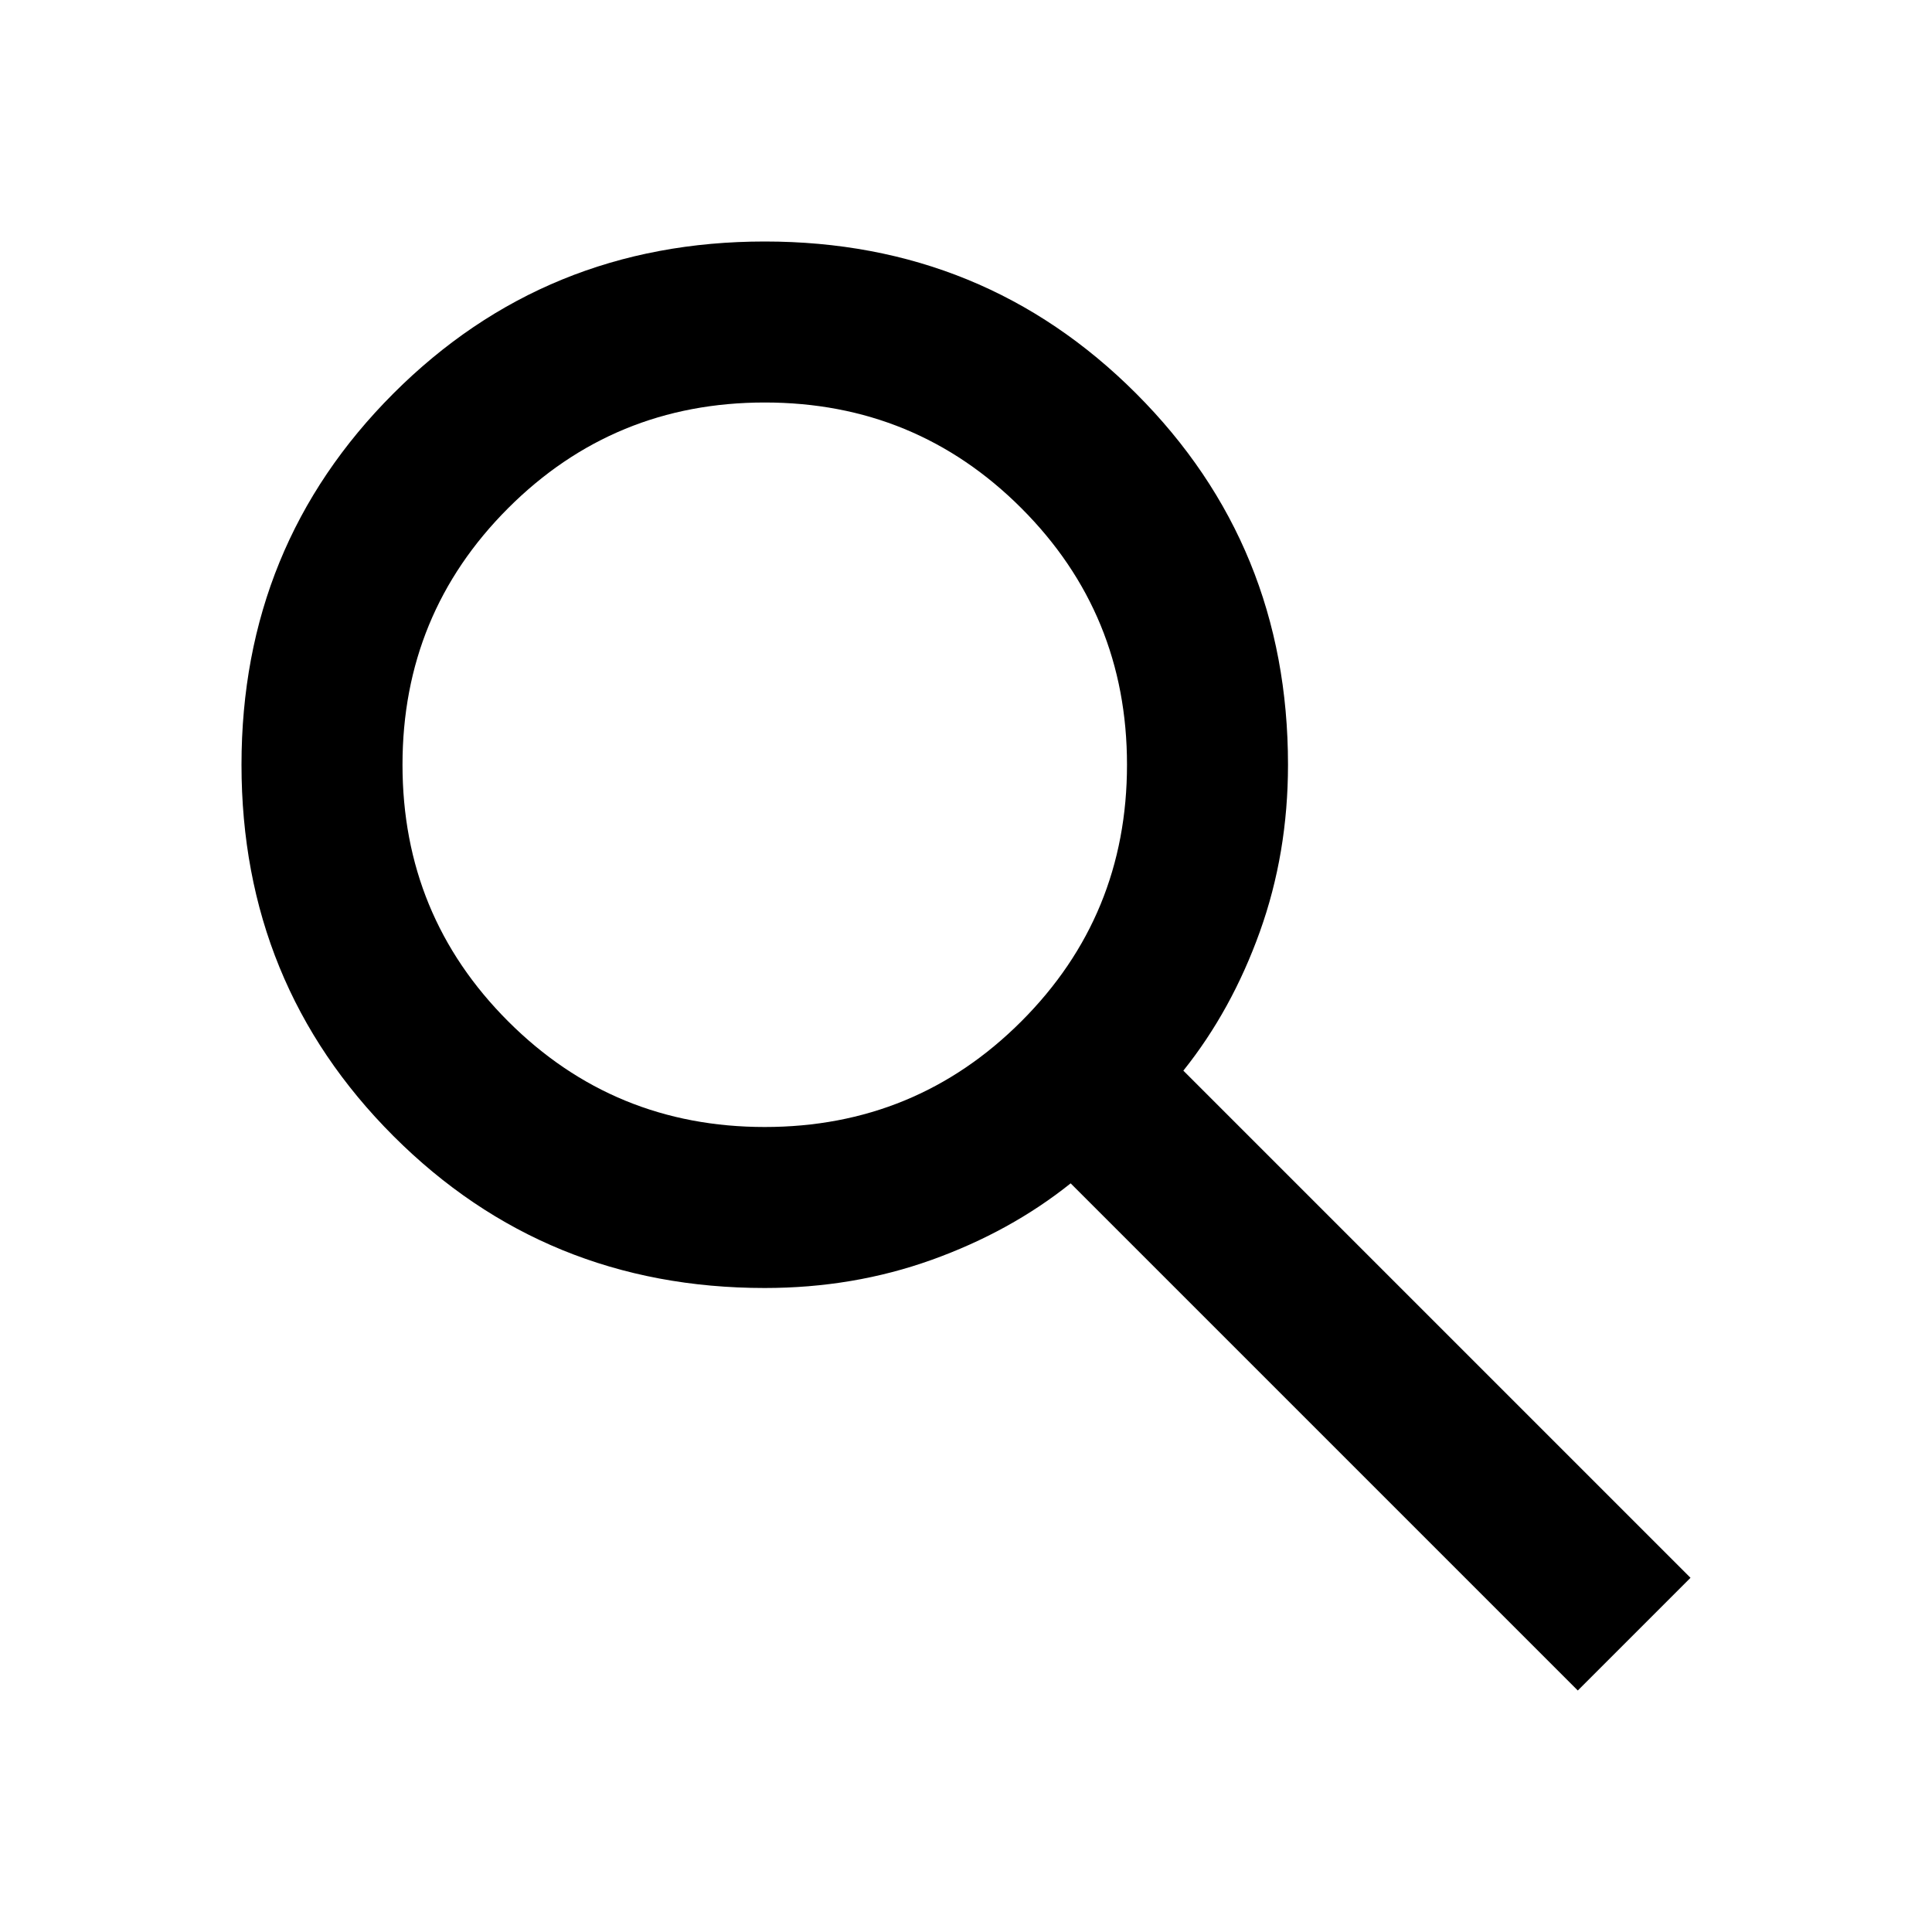
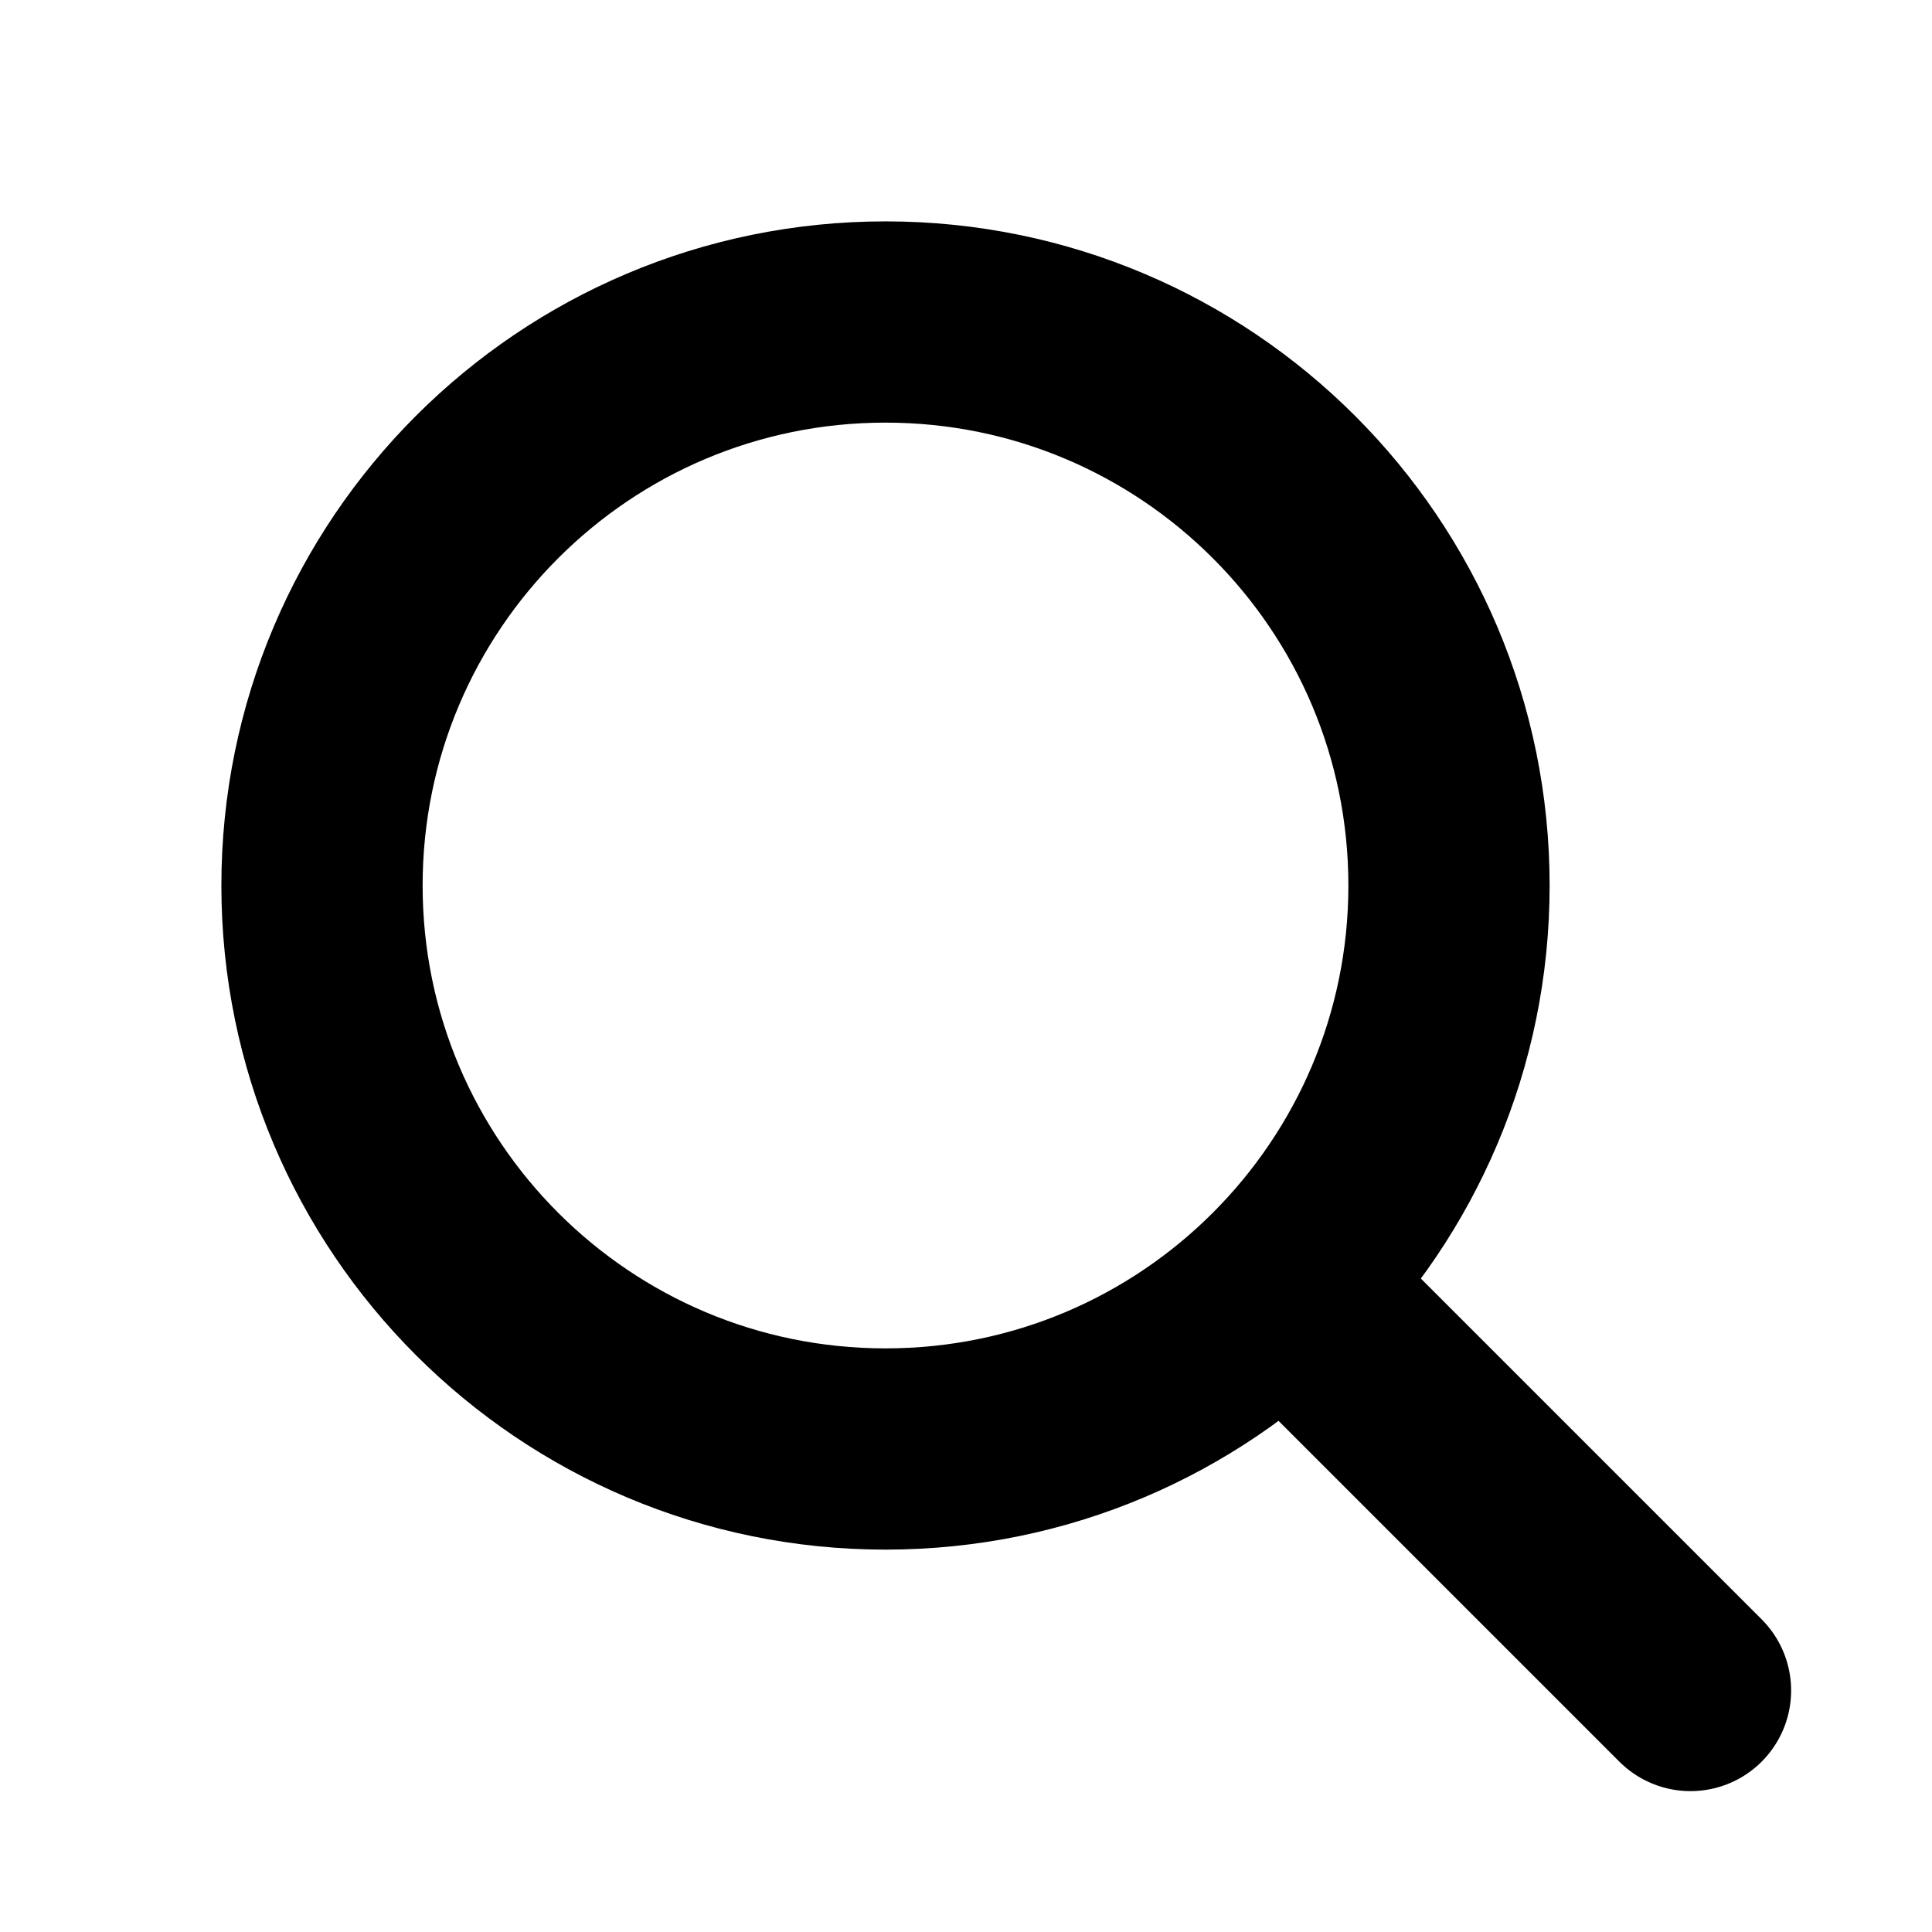
- <svg xmlns="http://www.w3.org/2000/svg" height="24" viewBox="0 -960 960 960" width="24">
-   <path d="M784-120 532-372q-30 24-69 38t-83 14q-109 0-184.5-75.5T120-580q0-109 75.5-184.5T380-840q109 0 184.5 75.5T640-580q0 44-14 83t-38 69l252 252-56 56ZM380-400q75 0 127.5-52.5T560-580q0-75-52.5-127.5T380-760q-75 0-127.5 52.5T200-580q0 75 52.5 127.5T380-400Z" />
+ <svg xmlns="http://www.w3.org/2000/svg" width="24" height="24" viewBox="0 0 24 24" fill="none" stroke="#000000" stroke-width="2.5" stroke-linecap="round" stroke-linejoin="round">
+   <circle cx="11" cy="11" r="7" />
+   <line x1="16.5" y1="16.5" x2="21" y2="21" />
</svg>
